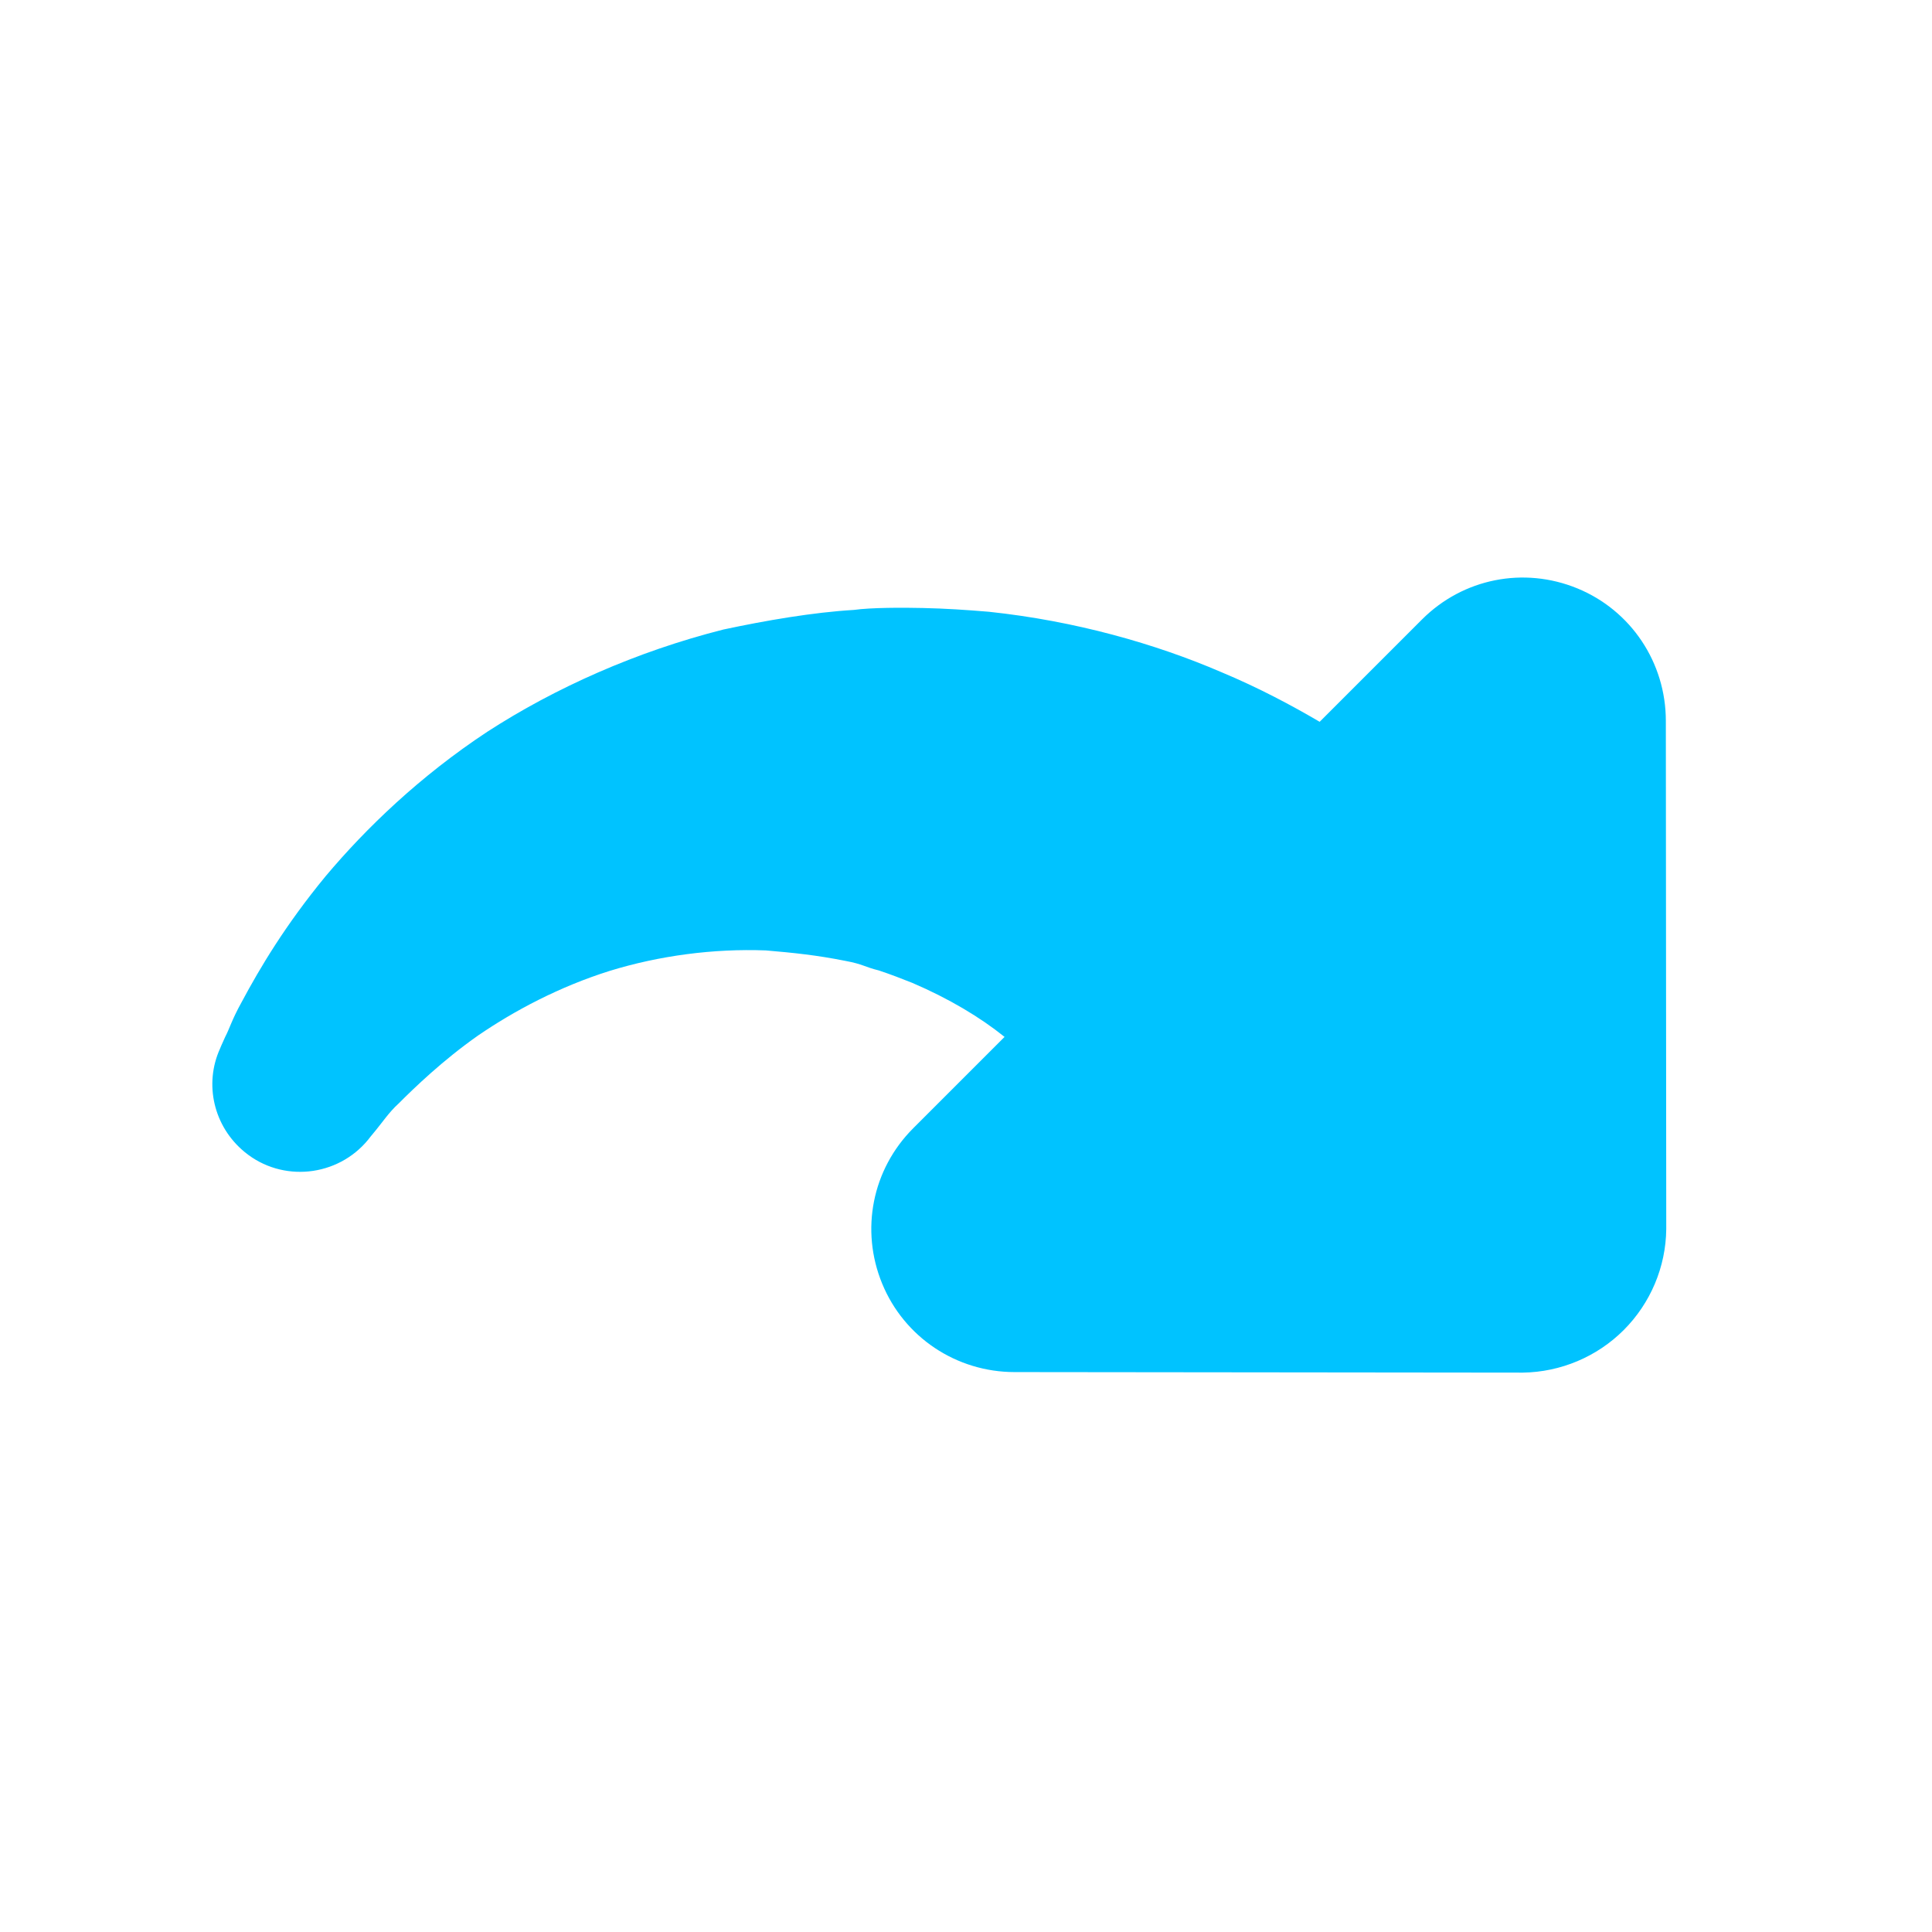
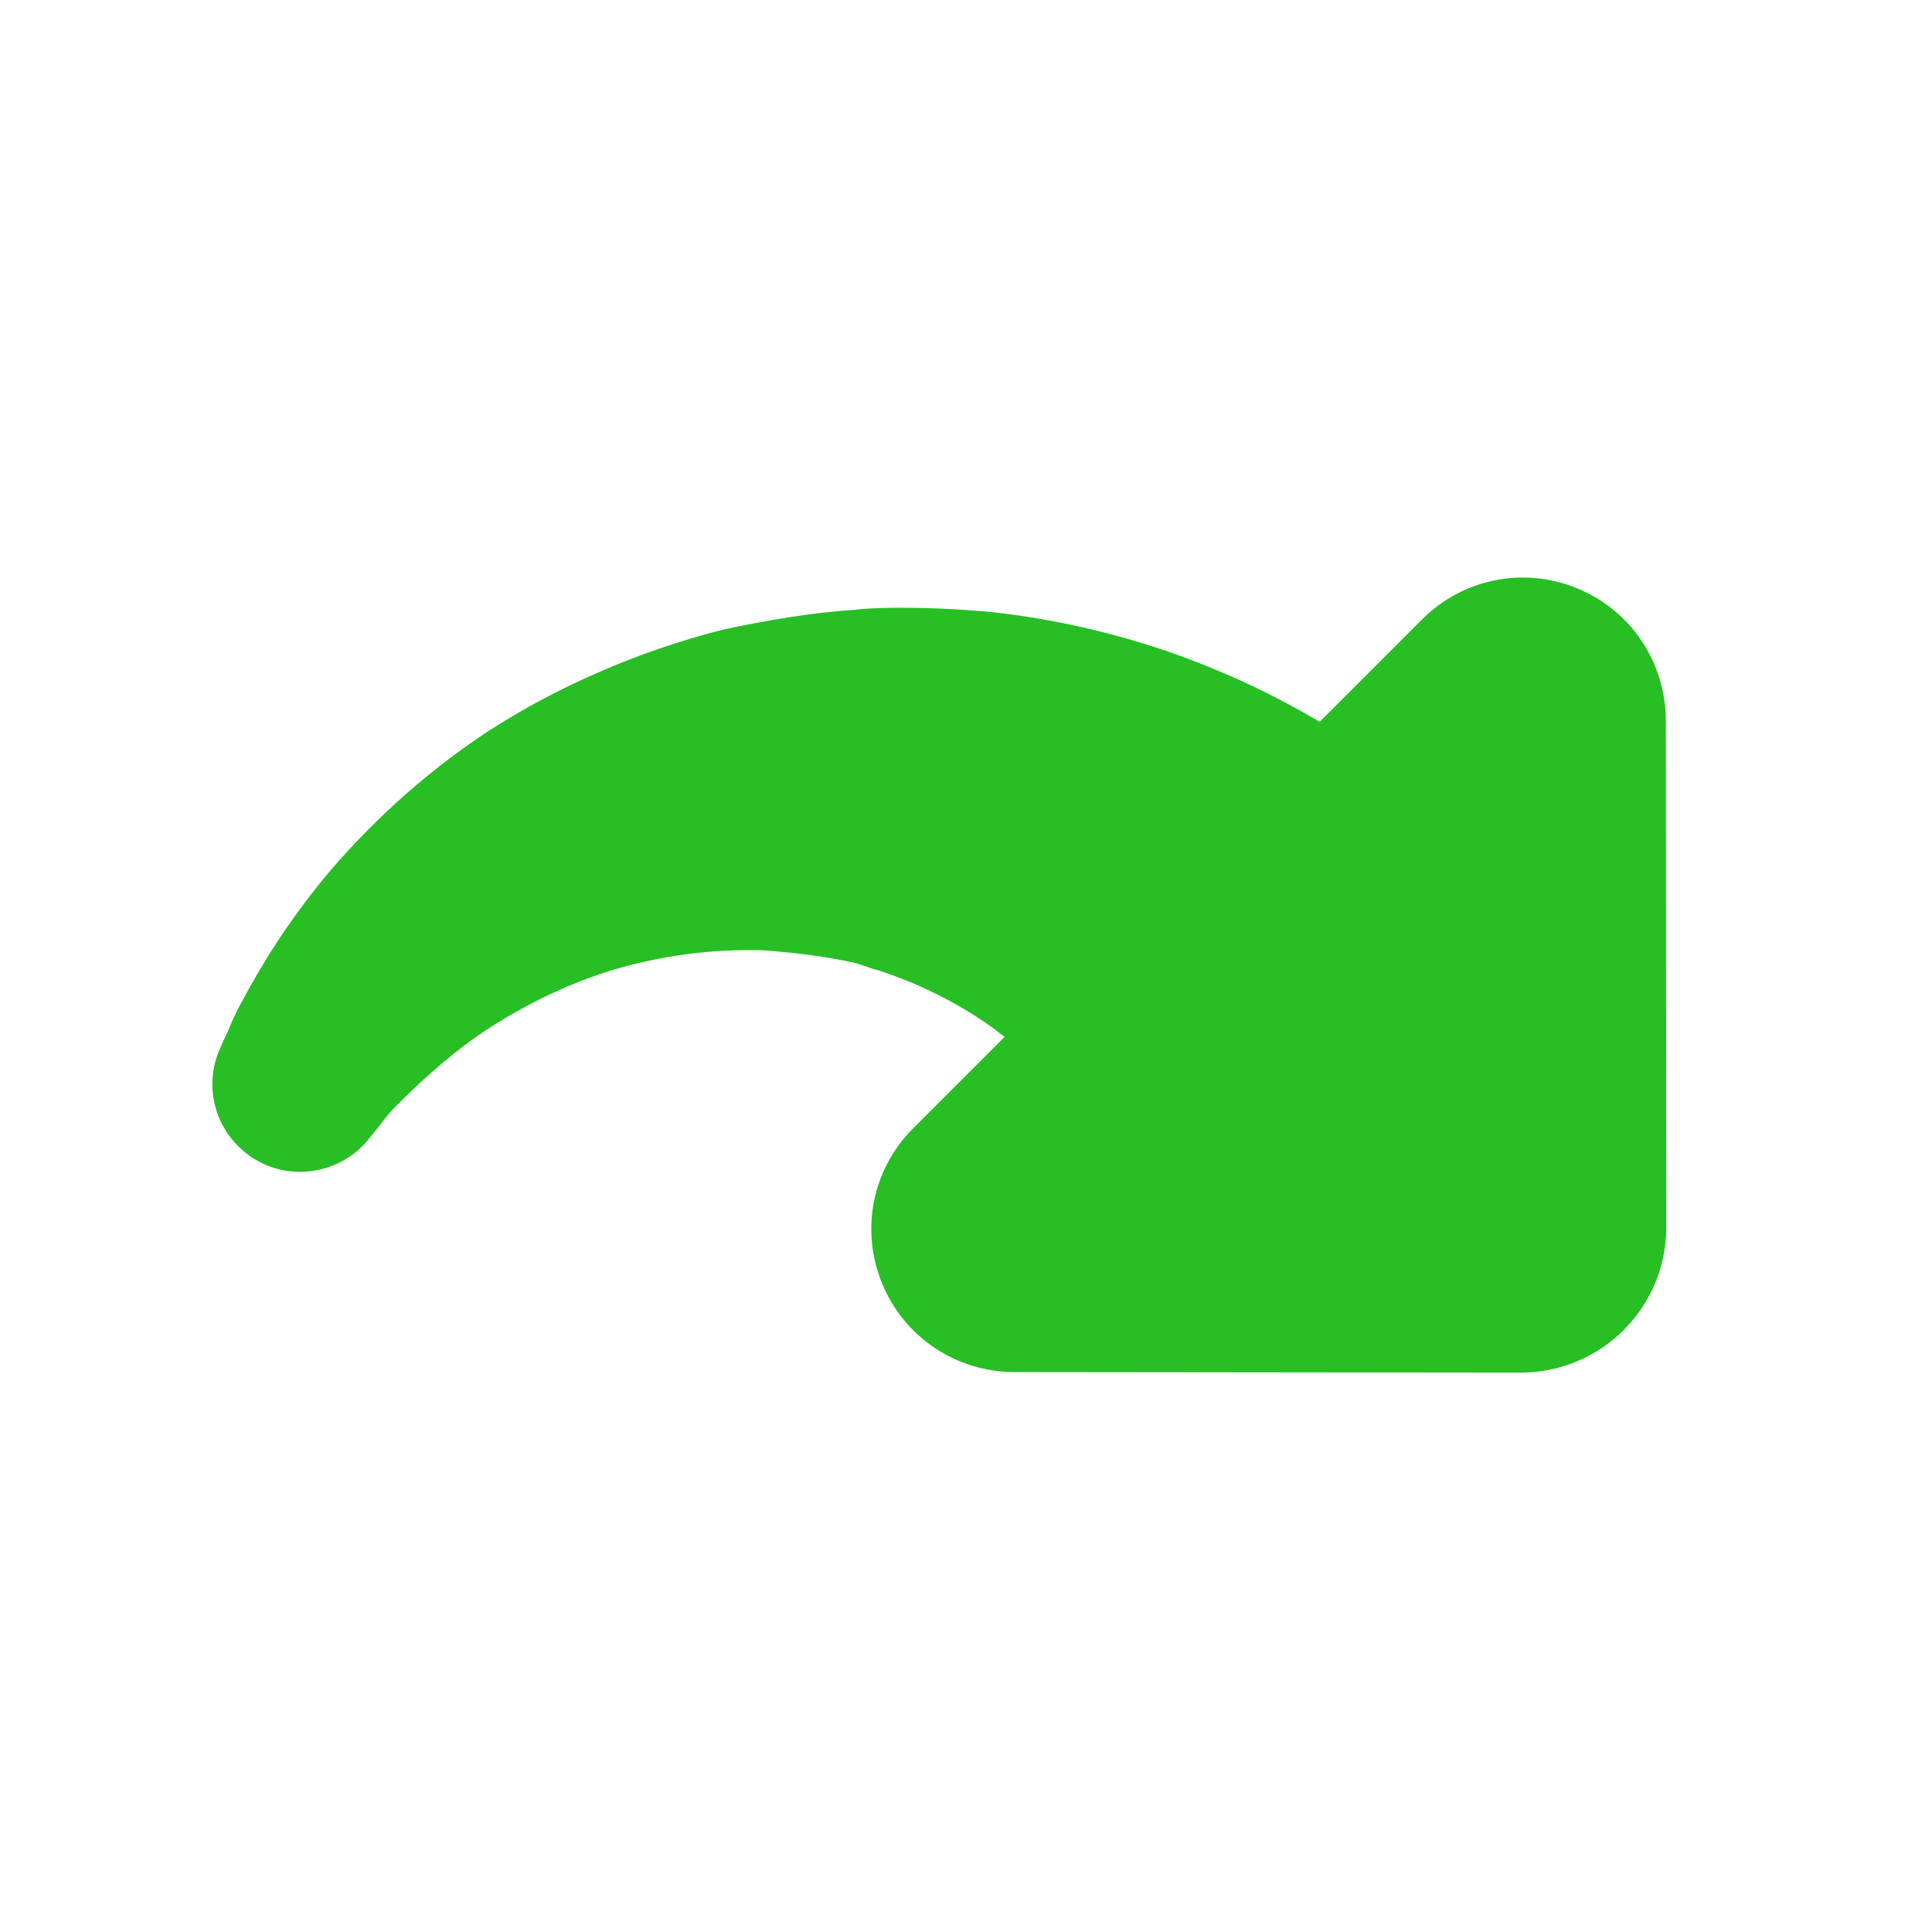
<svg xmlns="http://www.w3.org/2000/svg" width="20px" height="20px" viewBox="0 0 20 20" version="1.1">
  <defs />
  <g id="Page-1" stroke="none" stroke-width="1" fill="none" fill-rule="evenodd">
-     <g id="redo" fill="#00c3ff">
+     <g id="redo" fill="#27bf24">
      <path d="M17.558,12.77 L13.84,16.494 C13.561,16.767 13.183,16.921 12.79,16.921 C12.399,16.921 12.021,16.767 11.74,16.494 L8.024,12.77 C7.597,12.343 7.471,11.706 7.702,11.153 C7.933,10.6 8.465,10.243 9.067,10.243 L10.404,10.243 C10.369,9.921 10.278,9.557 10.124,9.172 C10.076,9.06 10.026,8.948 9.97,8.836 C9.893,8.71 9.901,8.675 9.795,8.521 C9.627,8.269 9.473,8.08 9.29,7.863 C8.92,7.464 8.472,7.121 7.996,6.869 C7.513,6.617 7.009,6.463 6.561,6.379 C6.12,6.302 5.714,6.295 5.476,6.295 C5.357,6.288 5.203,6.316 5.126,6.323 C5.042,6.33 4.993,6.337 4.993,6.337 C4.496,6.386 4.048,6.022 3.999,5.525 C3.957,5.105 4.202,4.727 4.573,4.587 C4.573,4.587 4.622,4.566 4.699,4.538 C4.79,4.51 4.874,4.461 5.07,4.405 C5.462,4.286 5.959,4.16 6.61,4.097 C7.254,4.041 8.031,4.055 8.851,4.223 C9.669,4.398 10.53,4.727 11.328,5.203 C11.706,5.448 12.112,5.735 12.427,6.015 C12.567,6.12 12.805,6.358 12.945,6.505 C13.106,6.673 13.253,6.841 13.401,7.016 C13.967,7.716 14.387,8.472 14.66,9.158 C14.821,9.55 14.933,9.921 15.017,10.243 L16.515,10.243 C17.117,10.243 17.649,10.6 17.88,11.153 C18.111,11.706 17.985,12.343 17.558,12.77" id="Fill-1" transform="translate(10.99425, 10.49425) rotate(-45) translate(-10.99425, -10.49425) " />
    </g>
  </g>
</svg>
